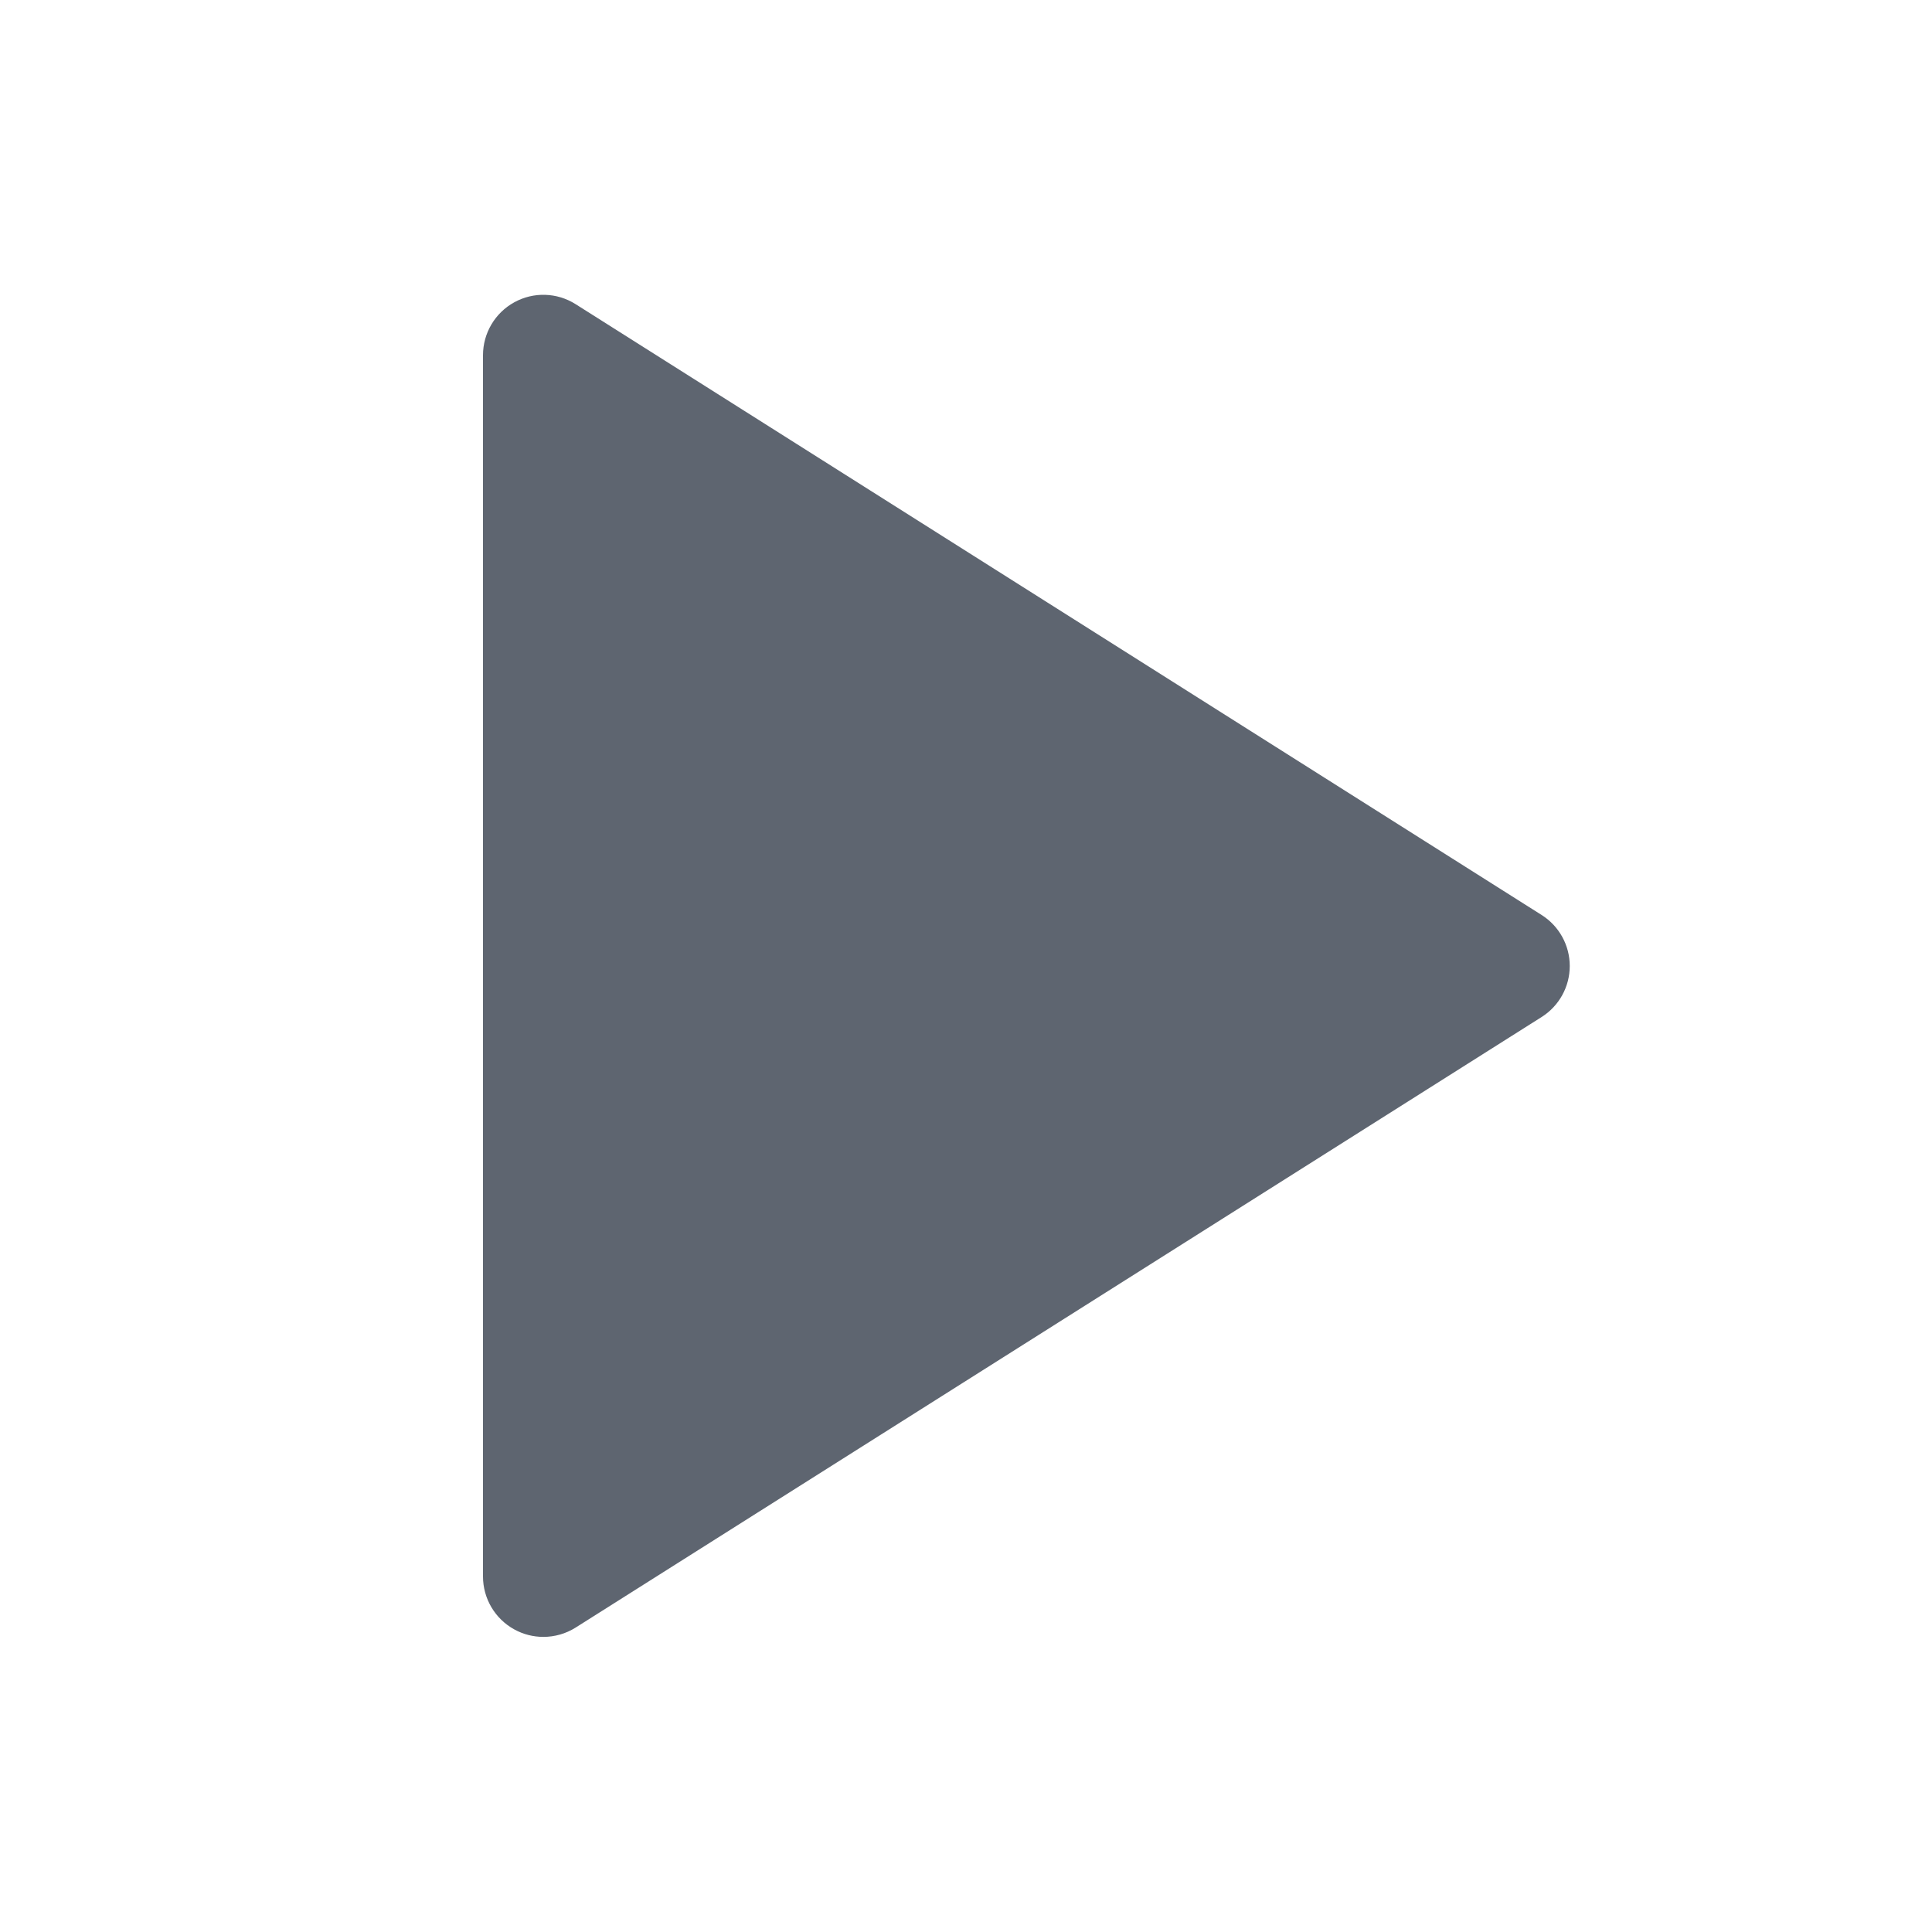
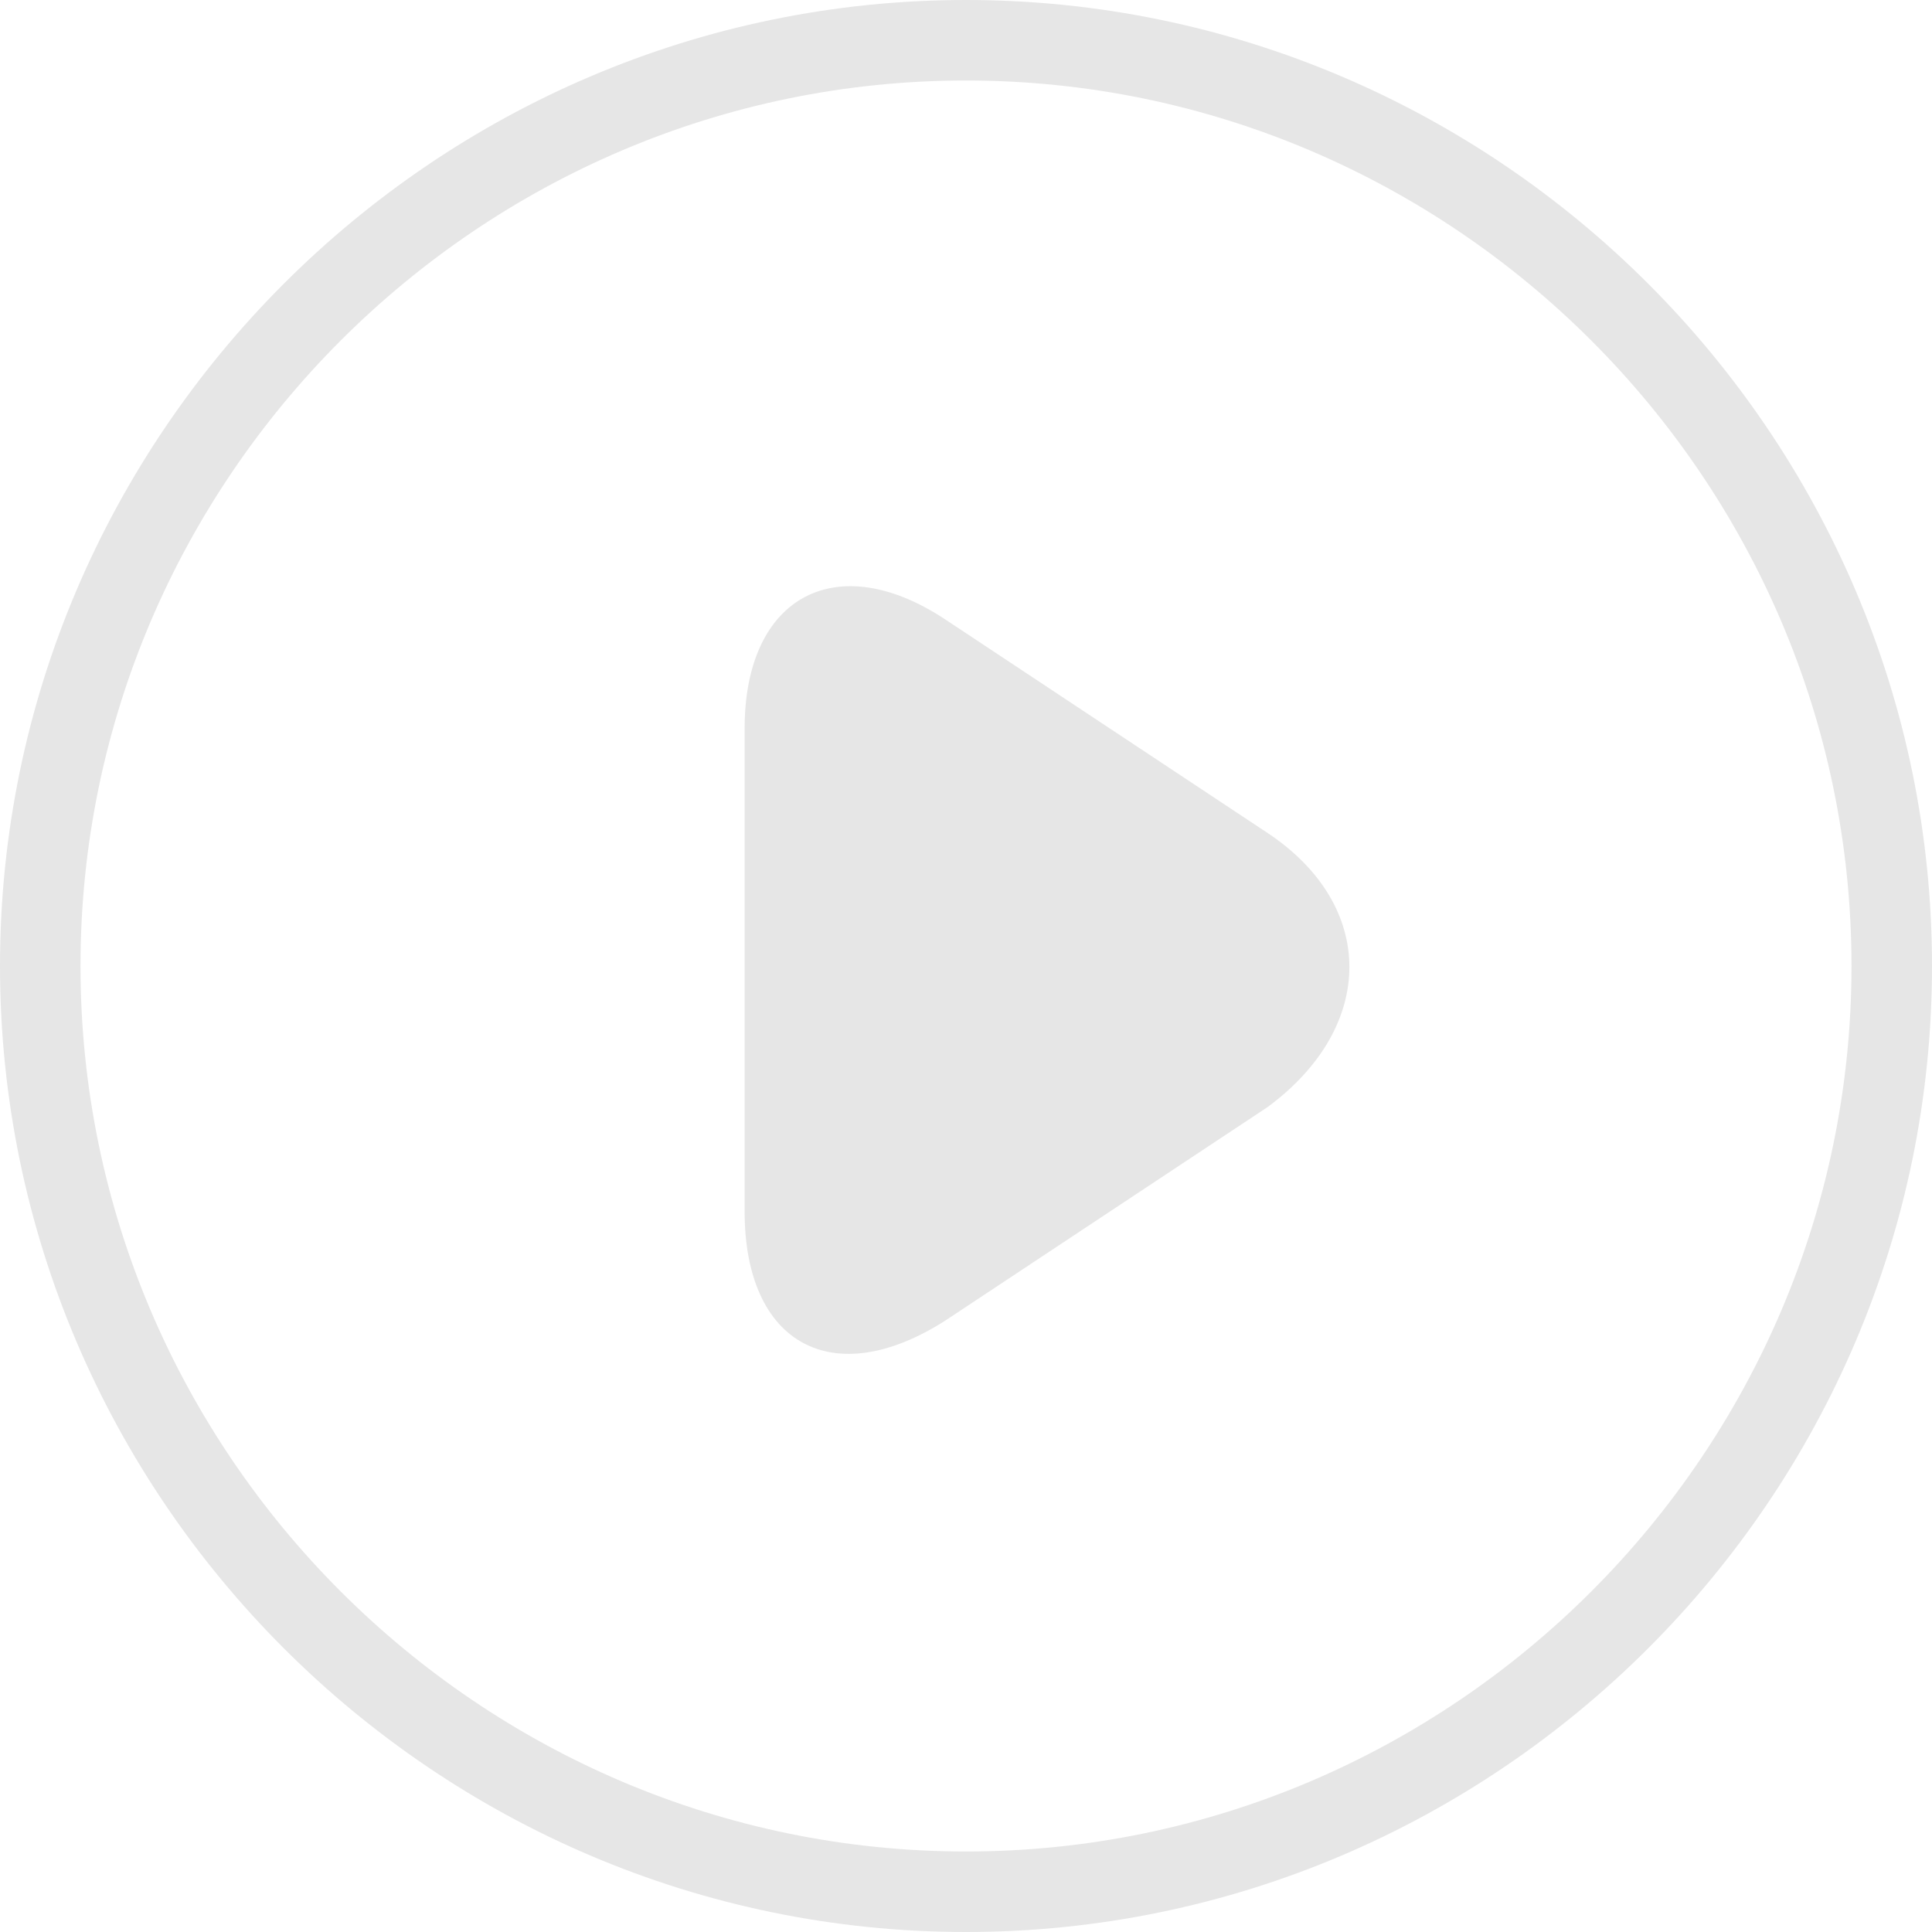
- <svg xmlns="http://www.w3.org/2000/svg" t="1671453802653" class="icon" viewBox="0 0 1024 1024" version="1.1" p-id="2670" width="200" height="200">
-   <path d="M817.088 484.96l-512-323.744C295.232 154.976 282.752 154.592 272.576 160.224 262.336 165.856 256 176.608 256 188.256l0 647.328c0 11.648 6.336 22.4 16.576 28.032 4.8 2.656 10.112 3.968 15.424 3.968 5.952 0 11.904-1.664 17.088-4.928l512-323.616C826.368 533.184 832 522.976 832 512 832 501.024 826.368 490.816 817.088 484.96z" fill="#5E6570" p-id="2671" />
+ <svg xmlns="http://www.w3.org/2000/svg" t="1674139539049" class="icon" viewBox="0 0 1024 1024" version="1.1" p-id="2705" width="200" height="200">
+   <path d="M512 0C230.4 0 0 230.4 0 512s230.4 512 512 512 512-230.4 512-512S793.6 0 512 0z m0 981.333C253.867 981.333 42.667 770.133 42.667 512S253.867 42.667 512 42.667s469.333 211.2 469.333 469.333-211.2 469.333-469.333 469.333z" fill="#e6e6e6" p-id="2706" />
+   <path d="M672 441.6l-170.667-113.067c-57.6-38.4-106.667-12.8-106.667 57.6v256c0 70.4 46.933 96 106.667 57.6l170.667-113.067c57.6-42.667 57.6-106.667 0-145.067z" fill="#e6e6e6" p-id="2707" />
</svg>
